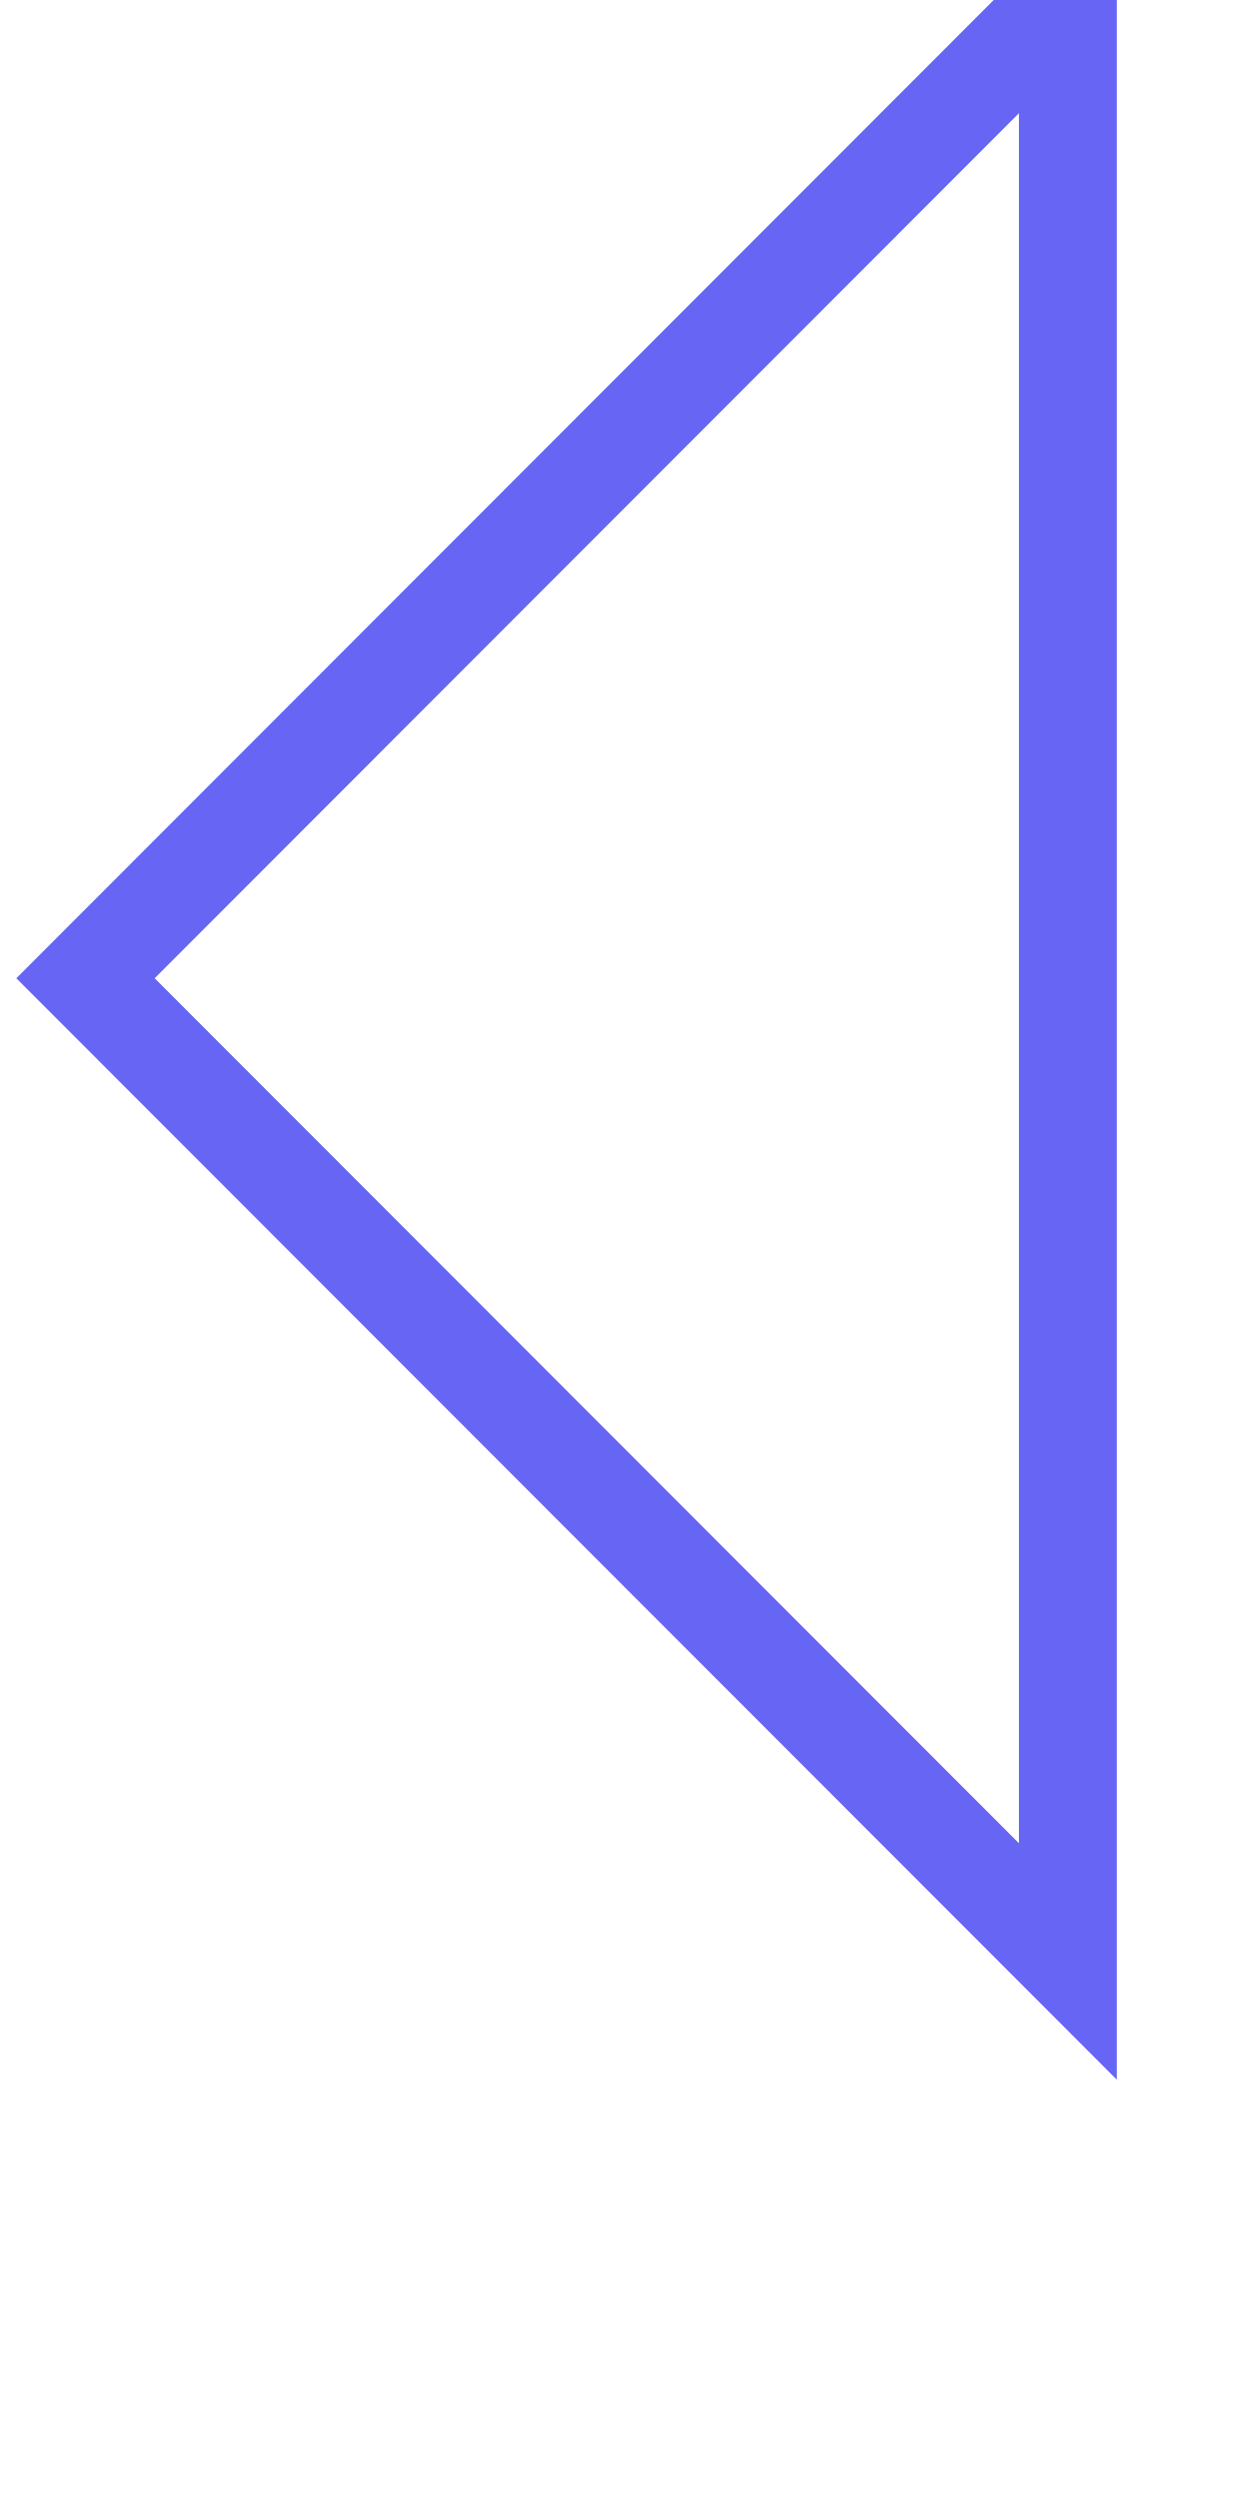
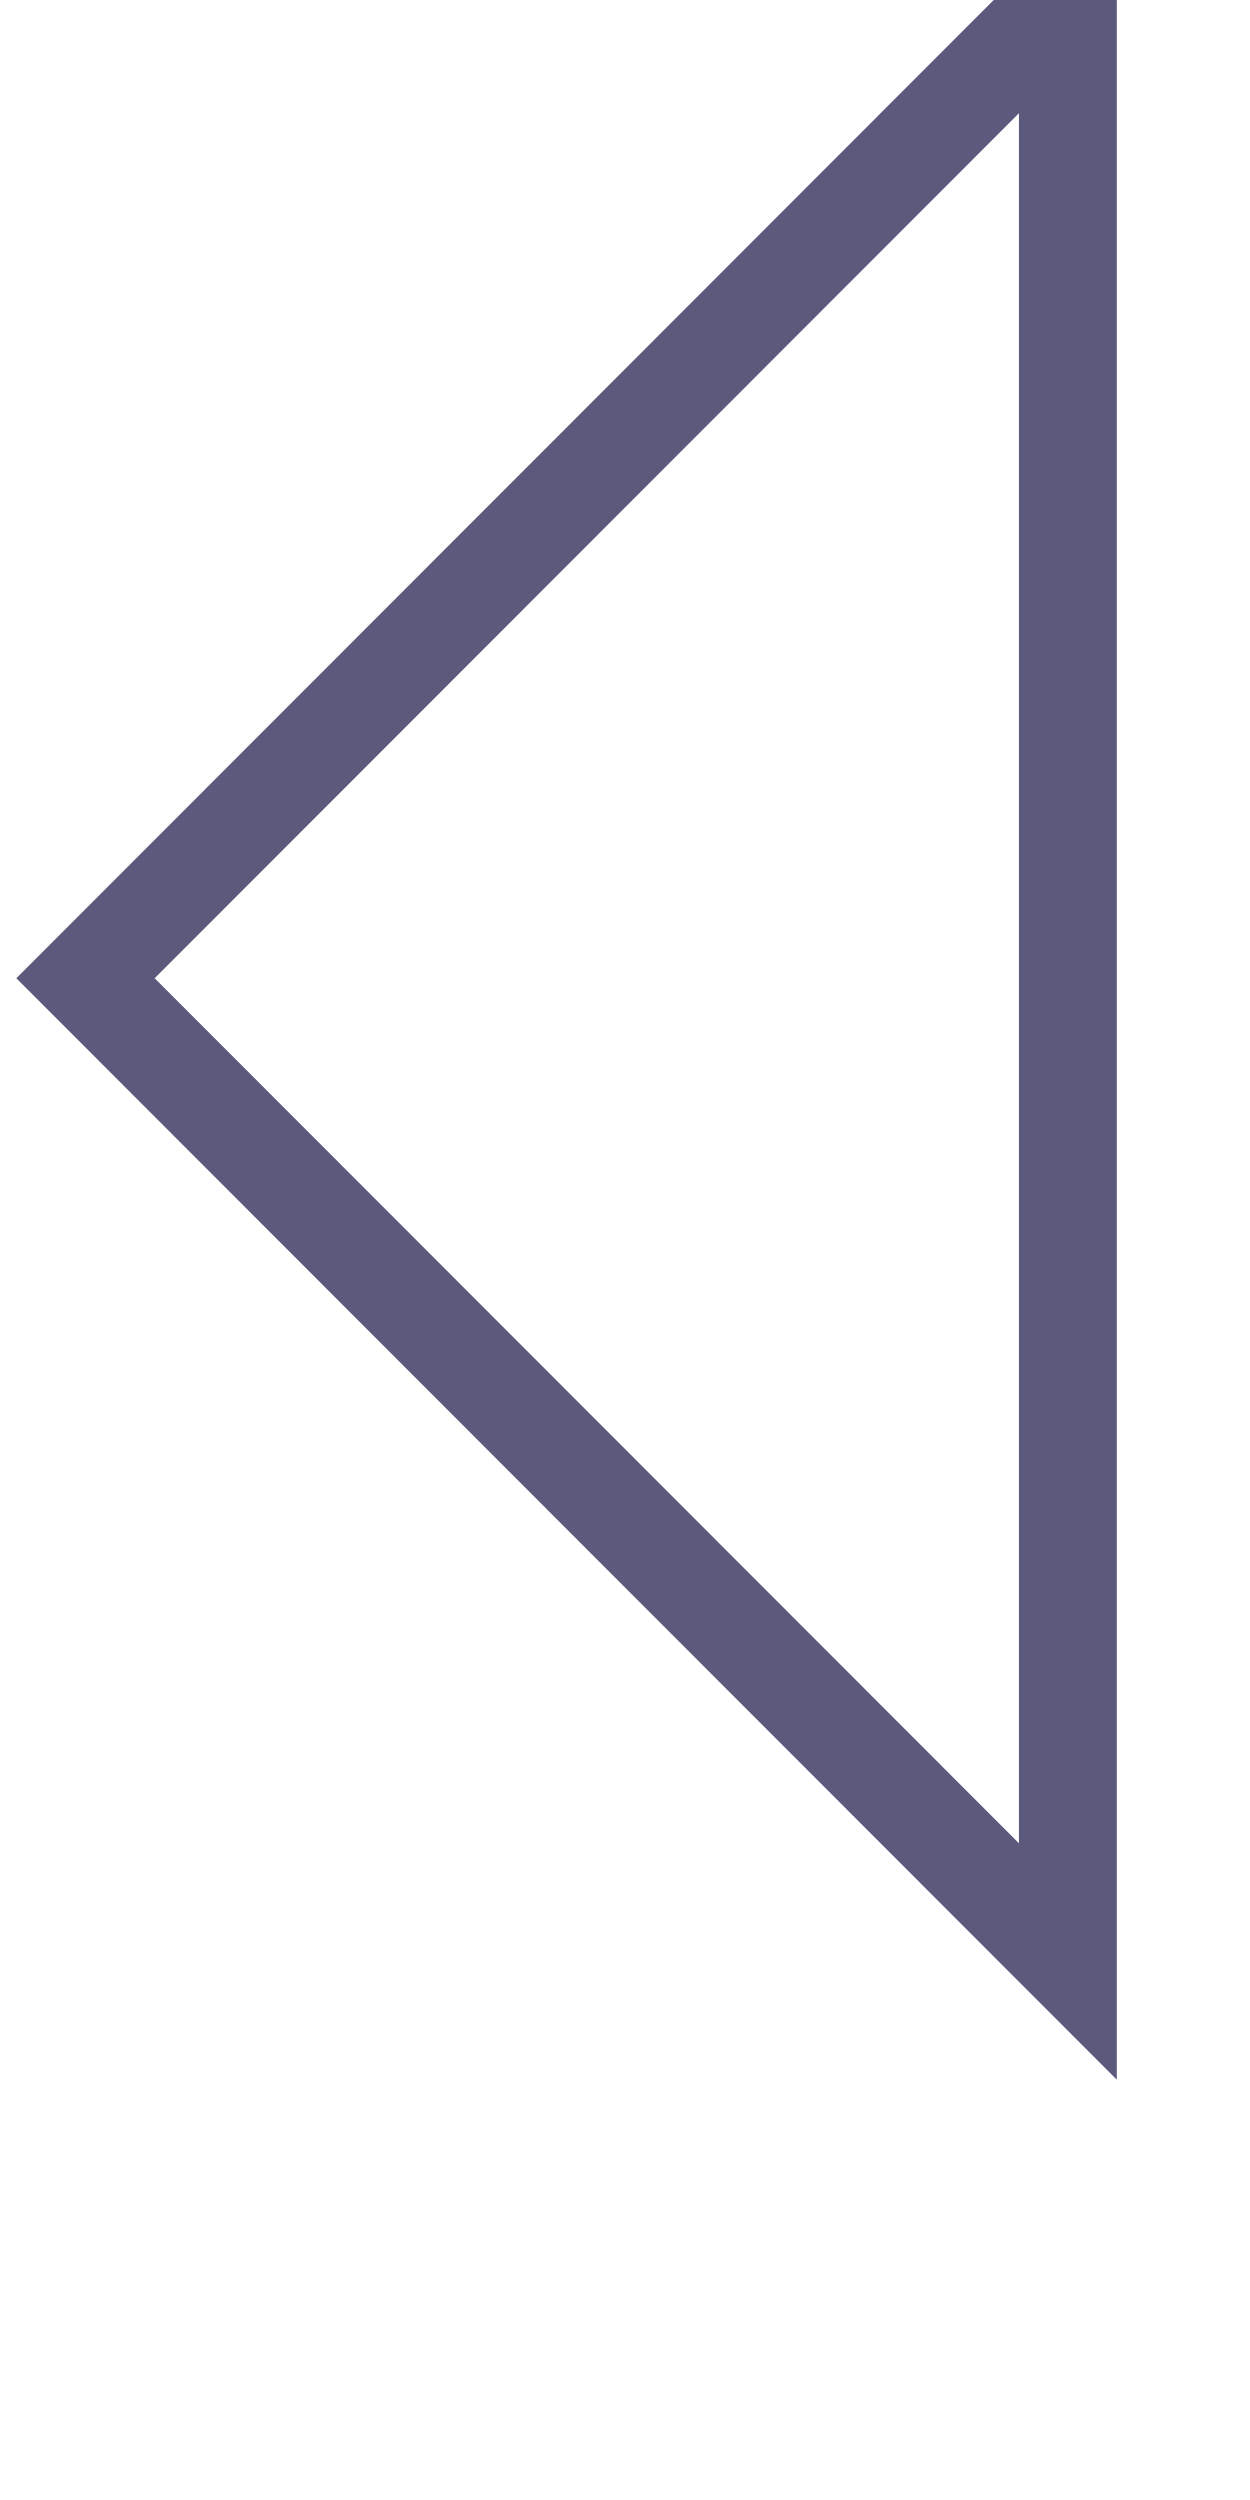
<svg xmlns="http://www.w3.org/2000/svg" width="15" height="30" viewBox="0 0 10 20" fill="none">
-   <path d="M8.543 15.692L0.684 7.826L8.543 -0.04L8.543 15.692Z" stroke="#6765F4" stroke-width="0.783" />
+   <path d="M8.543 15.692L0.684 7.826L8.543 -0.04L8.543 15.692Z" stroke="#5B5A7C" stroke-width="0.783" />
</svg>
